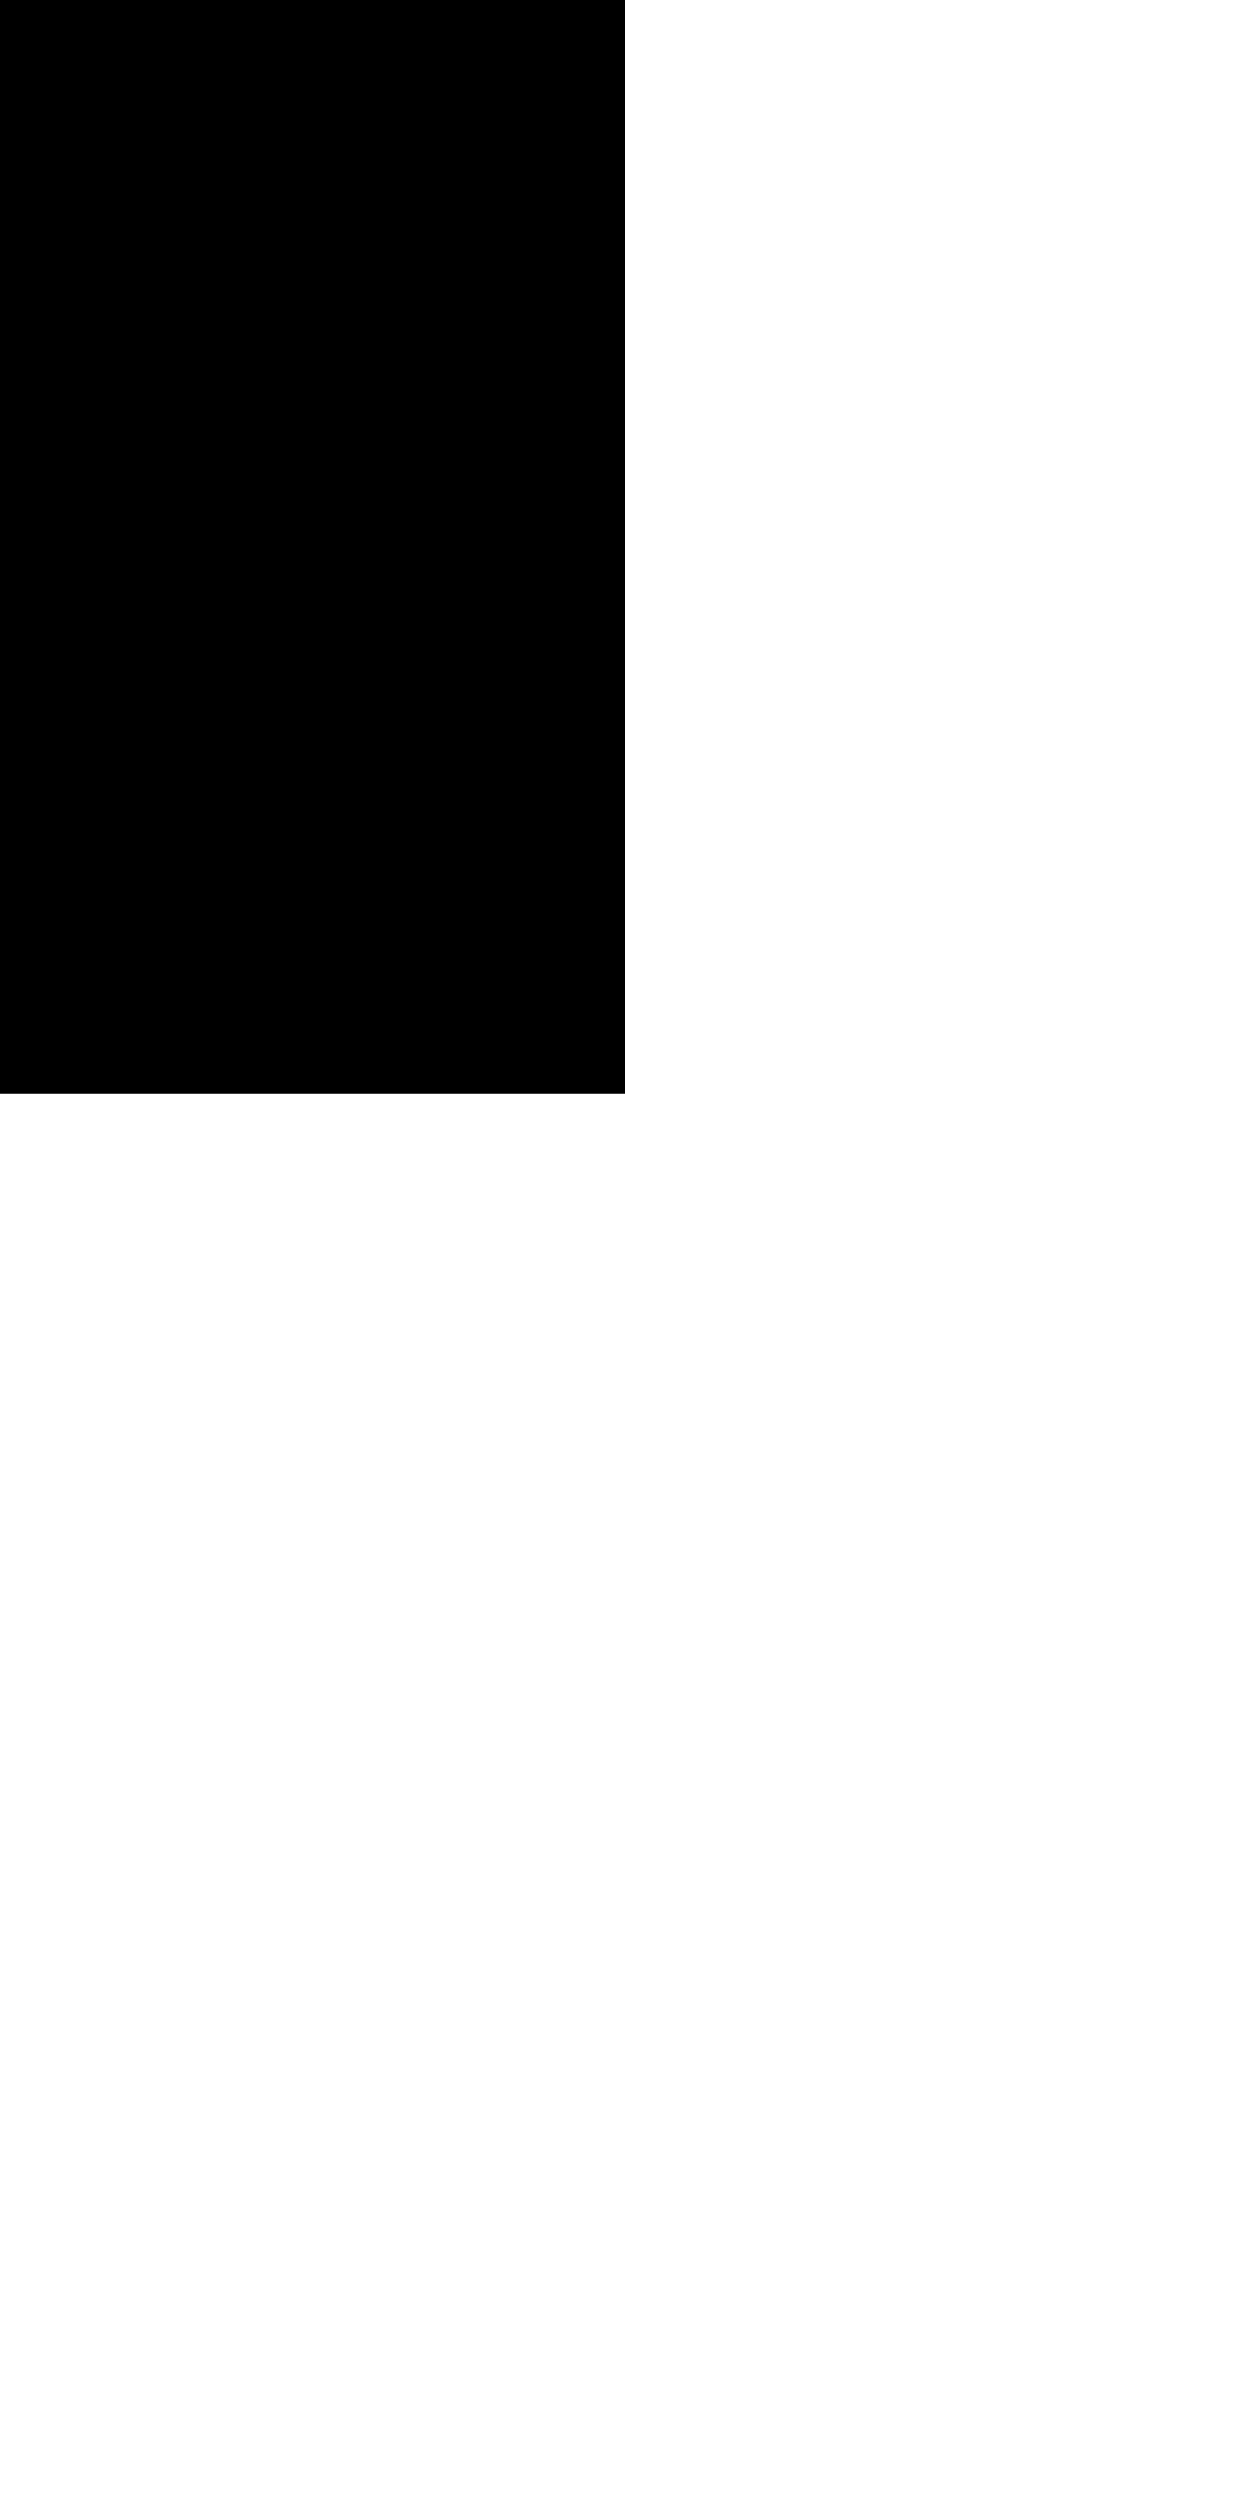
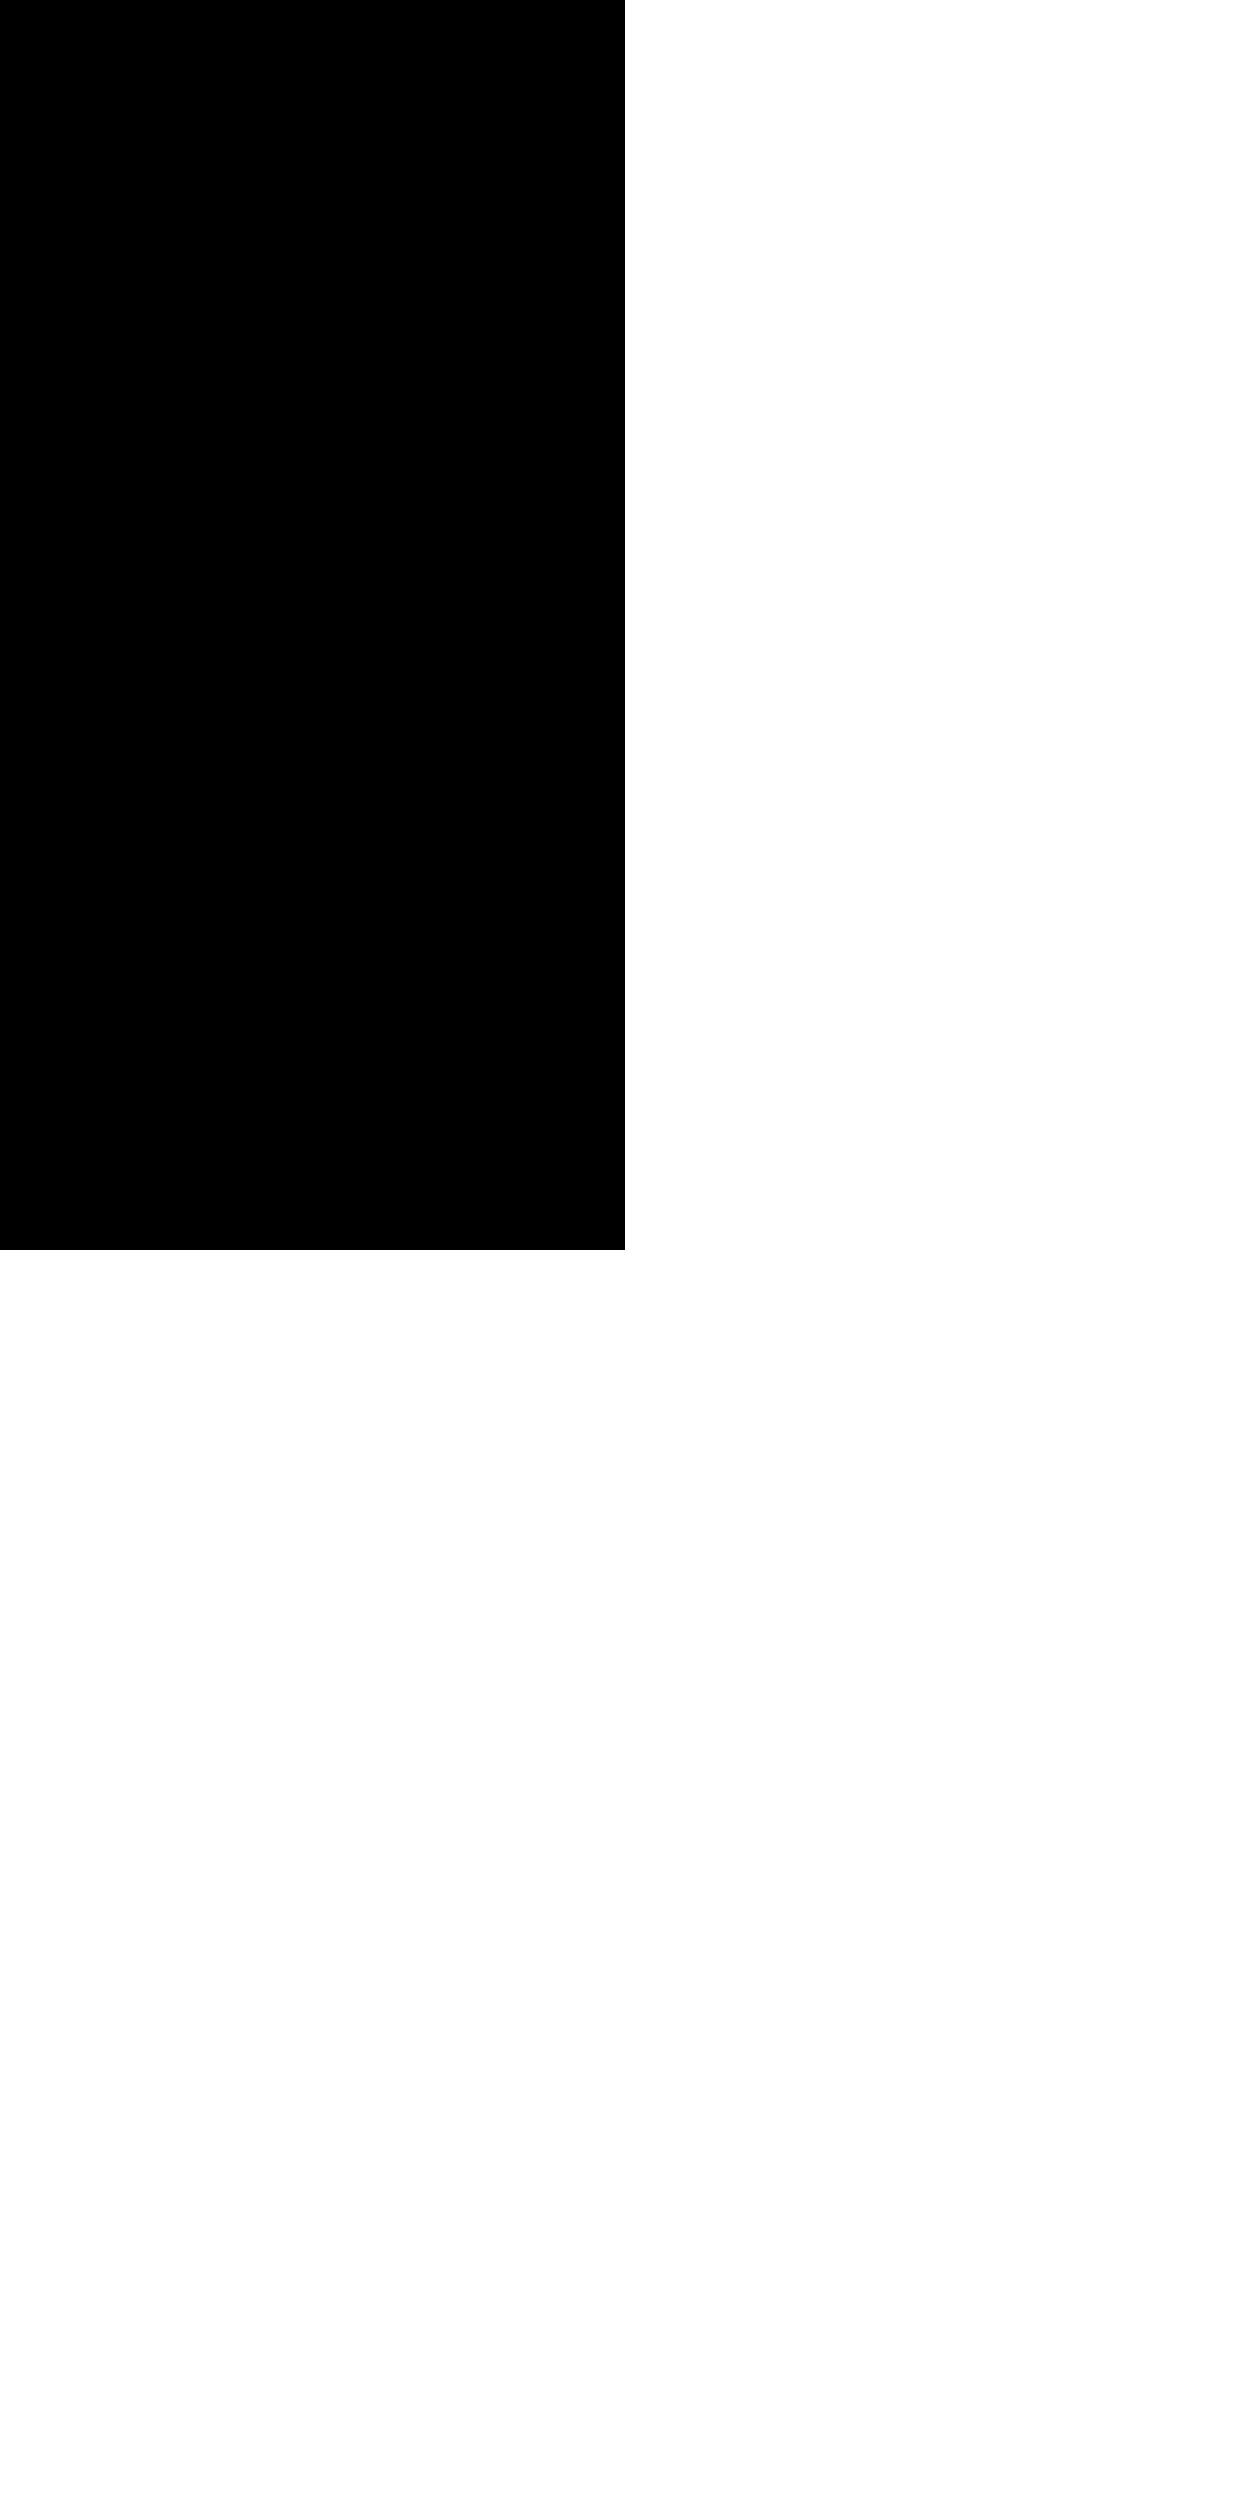
- <svg xmlns="http://www.w3.org/2000/svg" version="1.1" width="1024" height="2048" id="svg3355">
+ <svg xmlns="http://www.w3.org/2000/svg" id="svg3355" height="2048" width="1024" version="1.1">
  <defs id="defs3357" />
-   <path d="M -64,-384 V 896 H 512 V -384 Z" id="path3157-2-7-0" style="display:inline;fill:#000000;fill-opacity:1;stroke:none" />
+   <path style="display:inline;fill:#000000;fill-opacity:1;stroke:none" id="path3157-2-7-0" d="M -64,-128 V 1024 H 512 V -128 Z" />
</svg>
